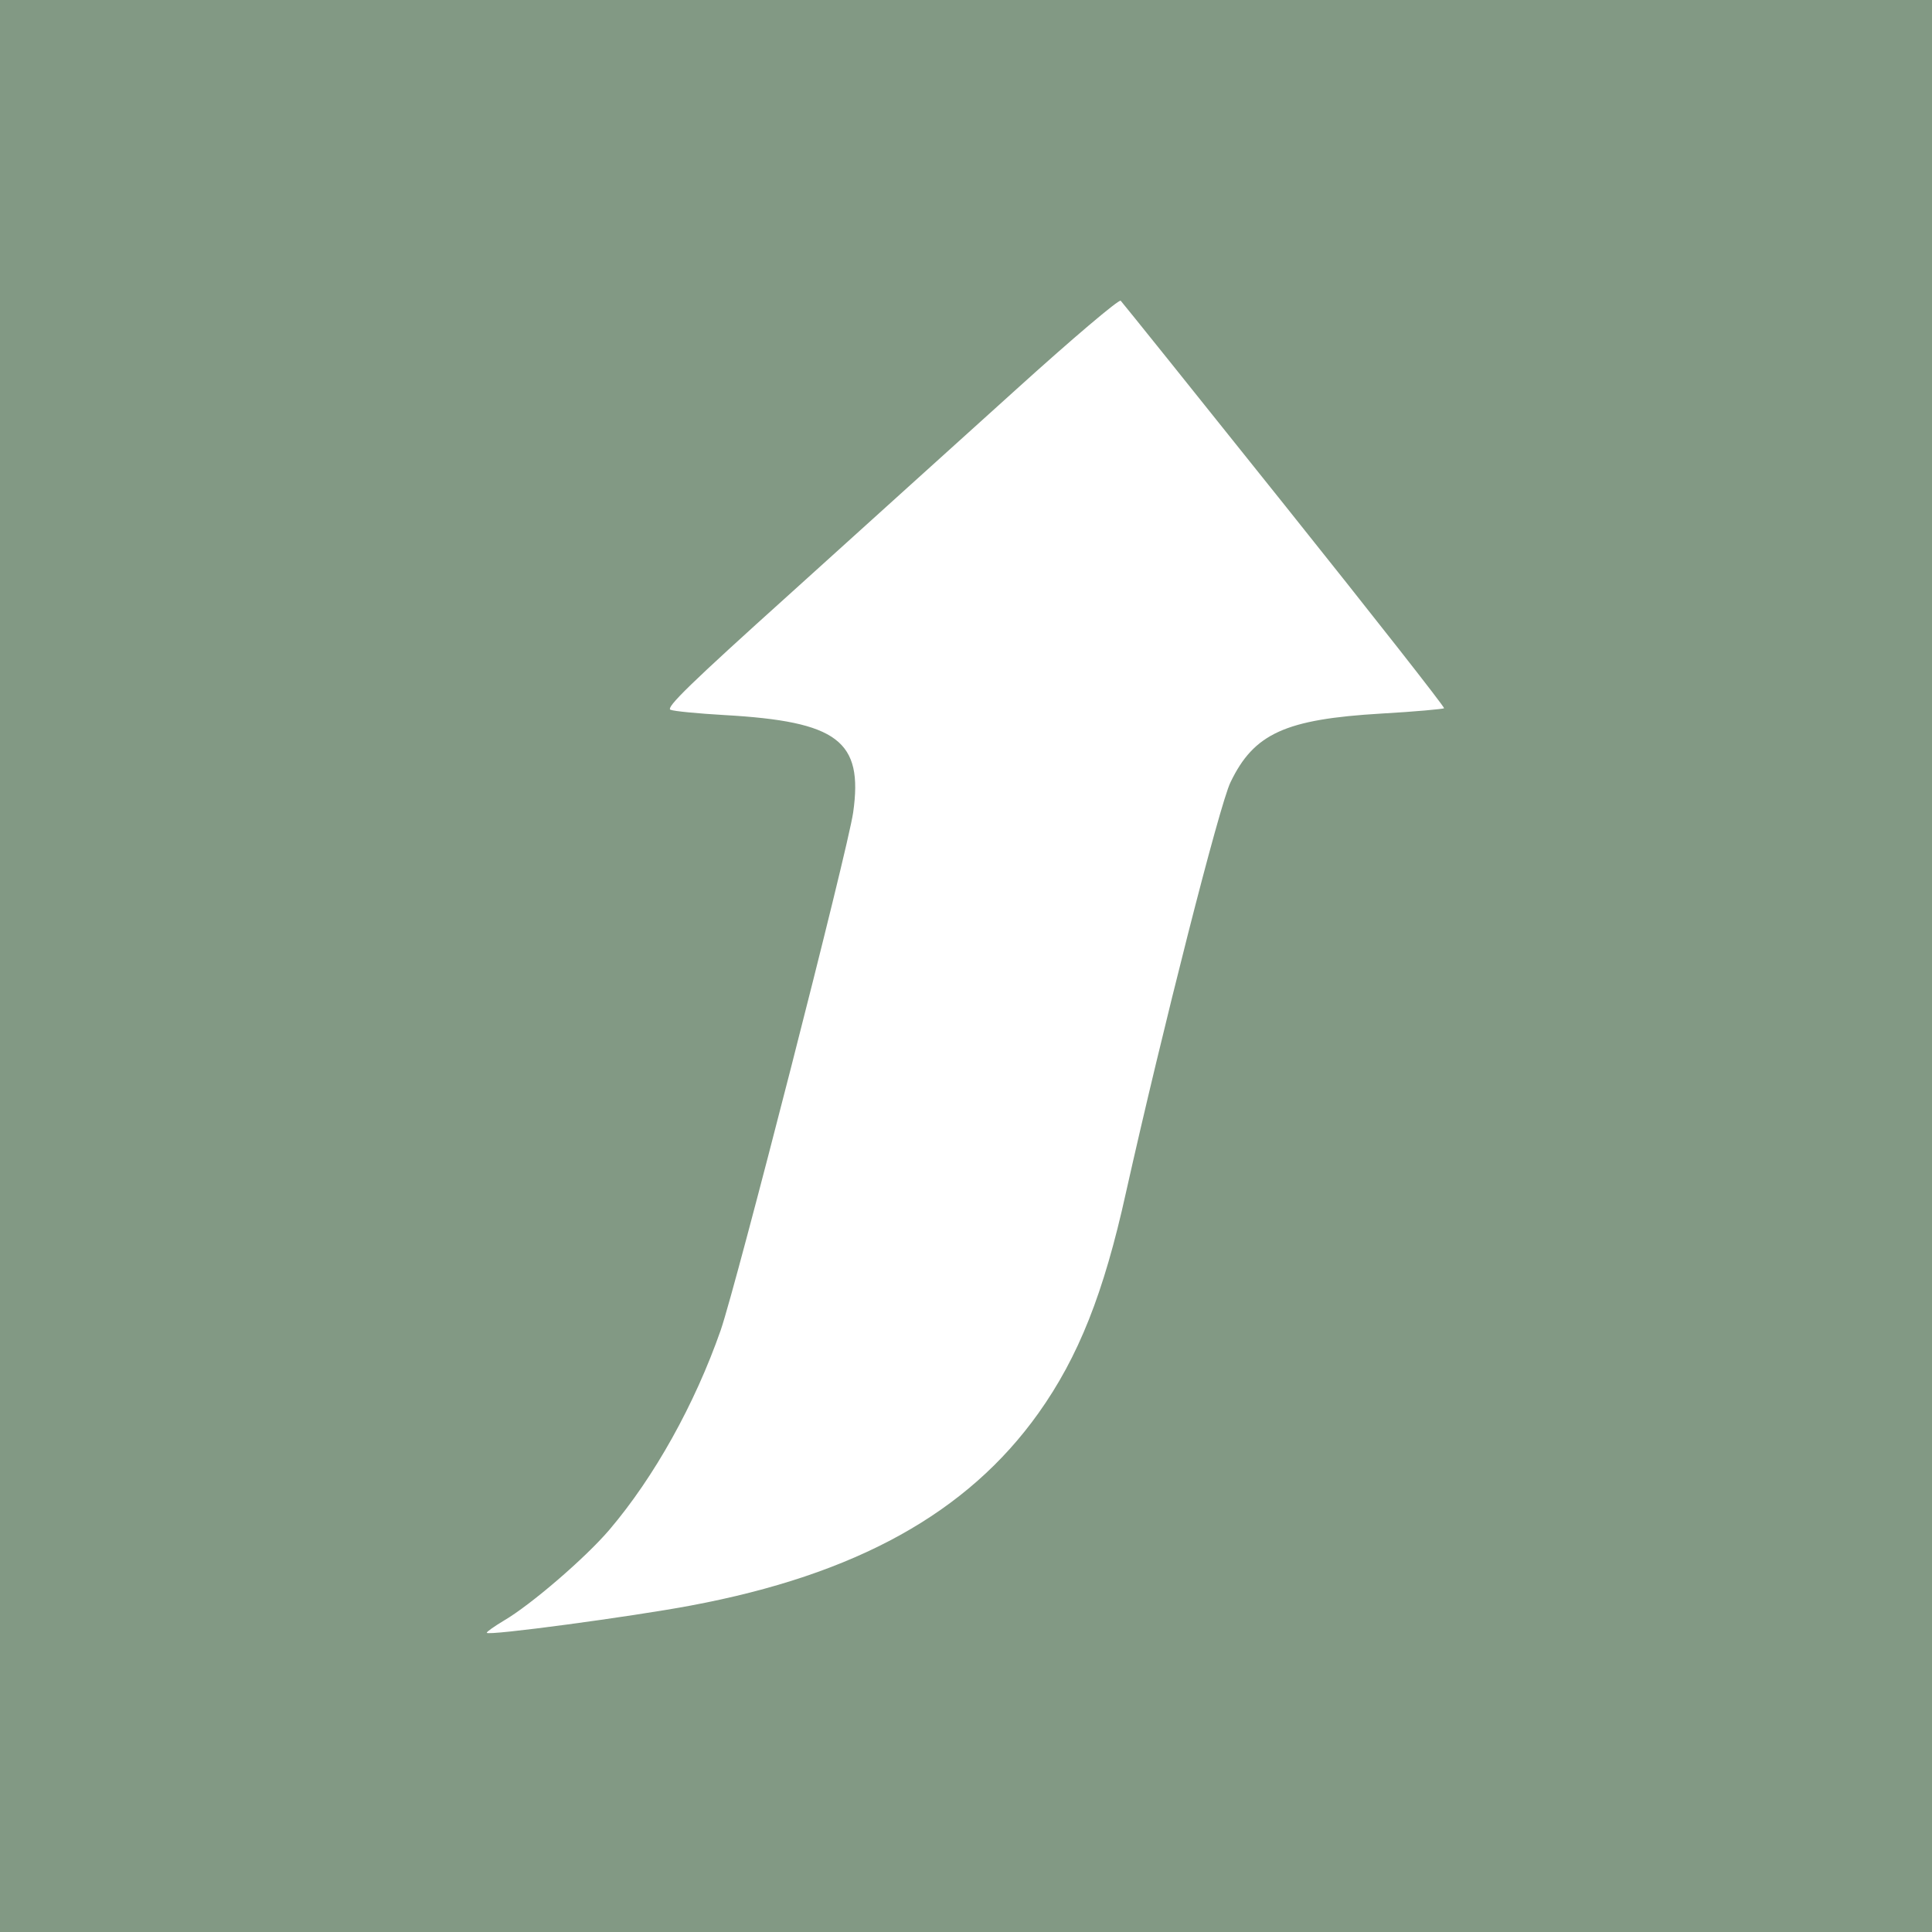
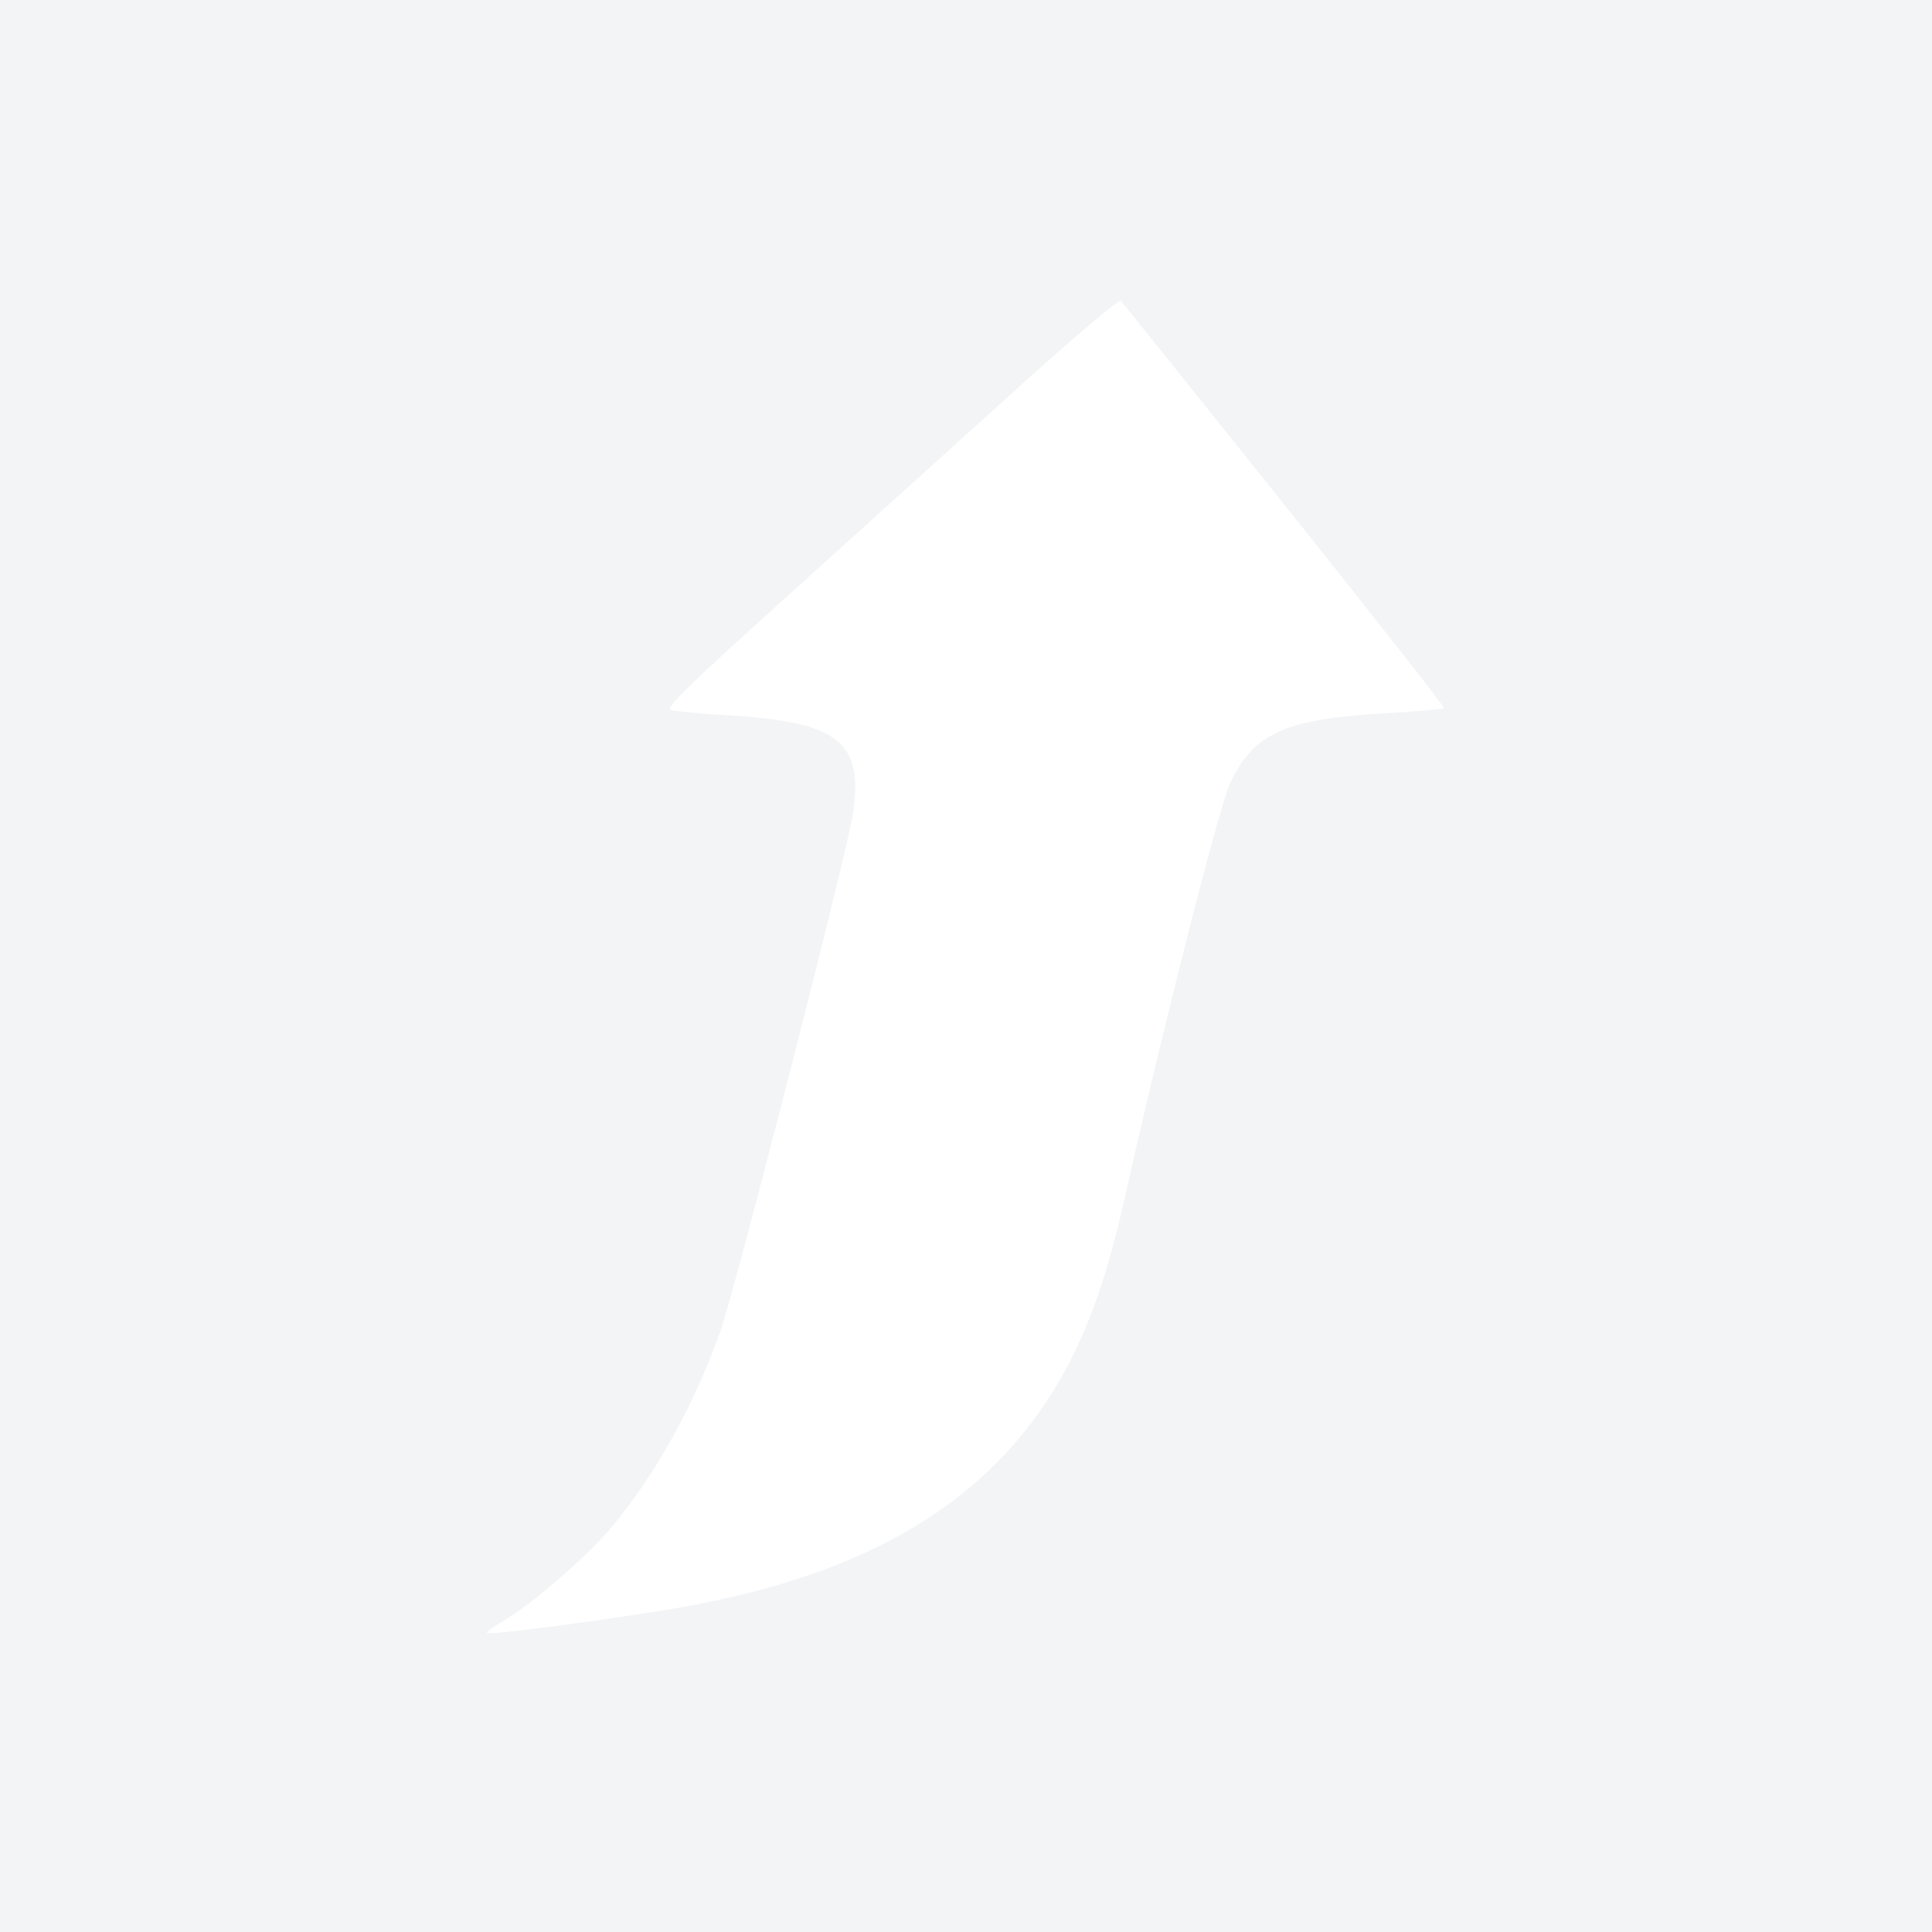
<svg xmlns="http://www.w3.org/2000/svg" version="1.0" width="512pt" height="512pt" viewBox="0 0 512 512" preserveAspectRatio="xMidYMid meet">
-   <g transform="translate(0,512) scale(0.1,-0.1)" fill="#829984" stroke="none">
+   <g transform="translate(0,512) scale(0.1,-0.1)" fill="#f2f4f6" stroke="none">
    <path d="M0 2560 l0 -2560 2560 0 2560 0 0 2560 0 2560 -2560 0 -2560 0 0 -2560z m3404 1222 c235 -294 425 -536 423 -539 -3 -2 -77 -9 -166 -14 -255 -15 -338 -53 -400 -182 -29 -59 -181 -658 -277 -1087 -59 -268 -126 -436 -232 -585 -188 -264 -483 -428 -922 -510 -154 -29 -540 -81 -540 -72 0 3 20 17 45 32 72 42 217 167 280 241 119 140 226 332 295 529 42 122 337 1273 351 1372 27 190 -41 241 -341 258 -69 4 -133 10 -143 14 -14 5 54 71 315 306 182 165 453 409 601 543 148 134 273 240 277 235 4 -4 200 -248 434 -541z" />
  </g>
</svg>
